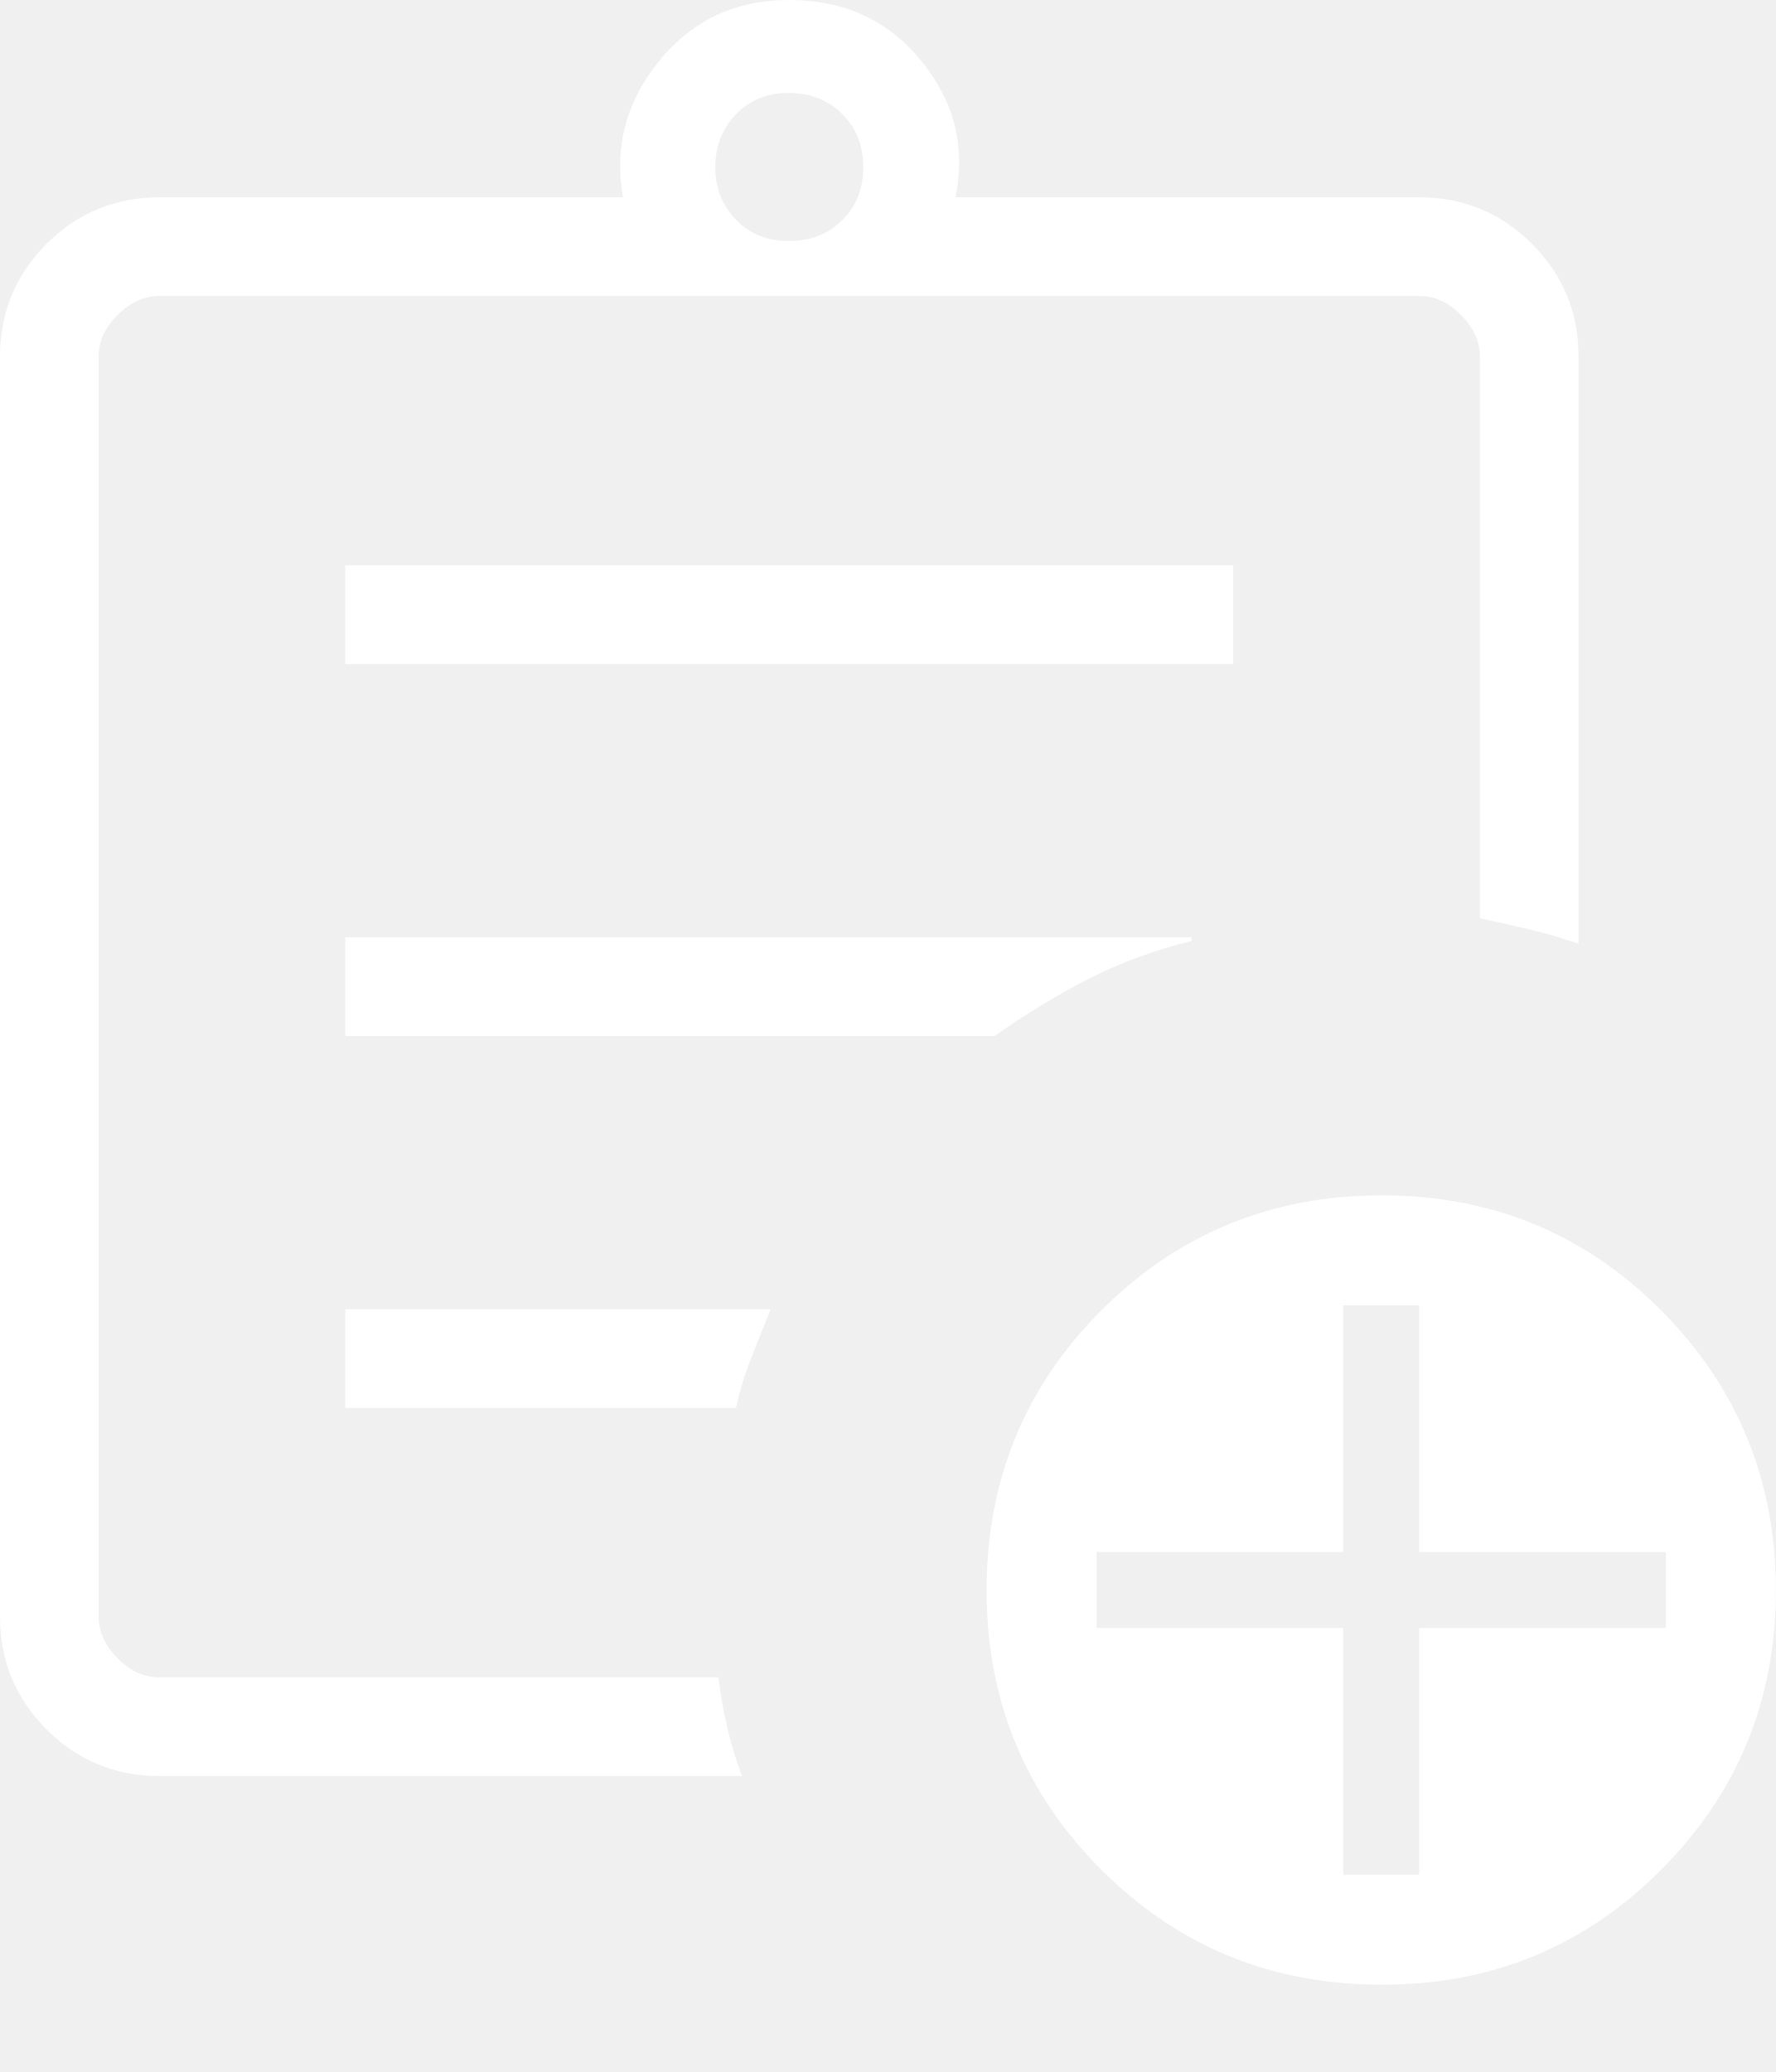
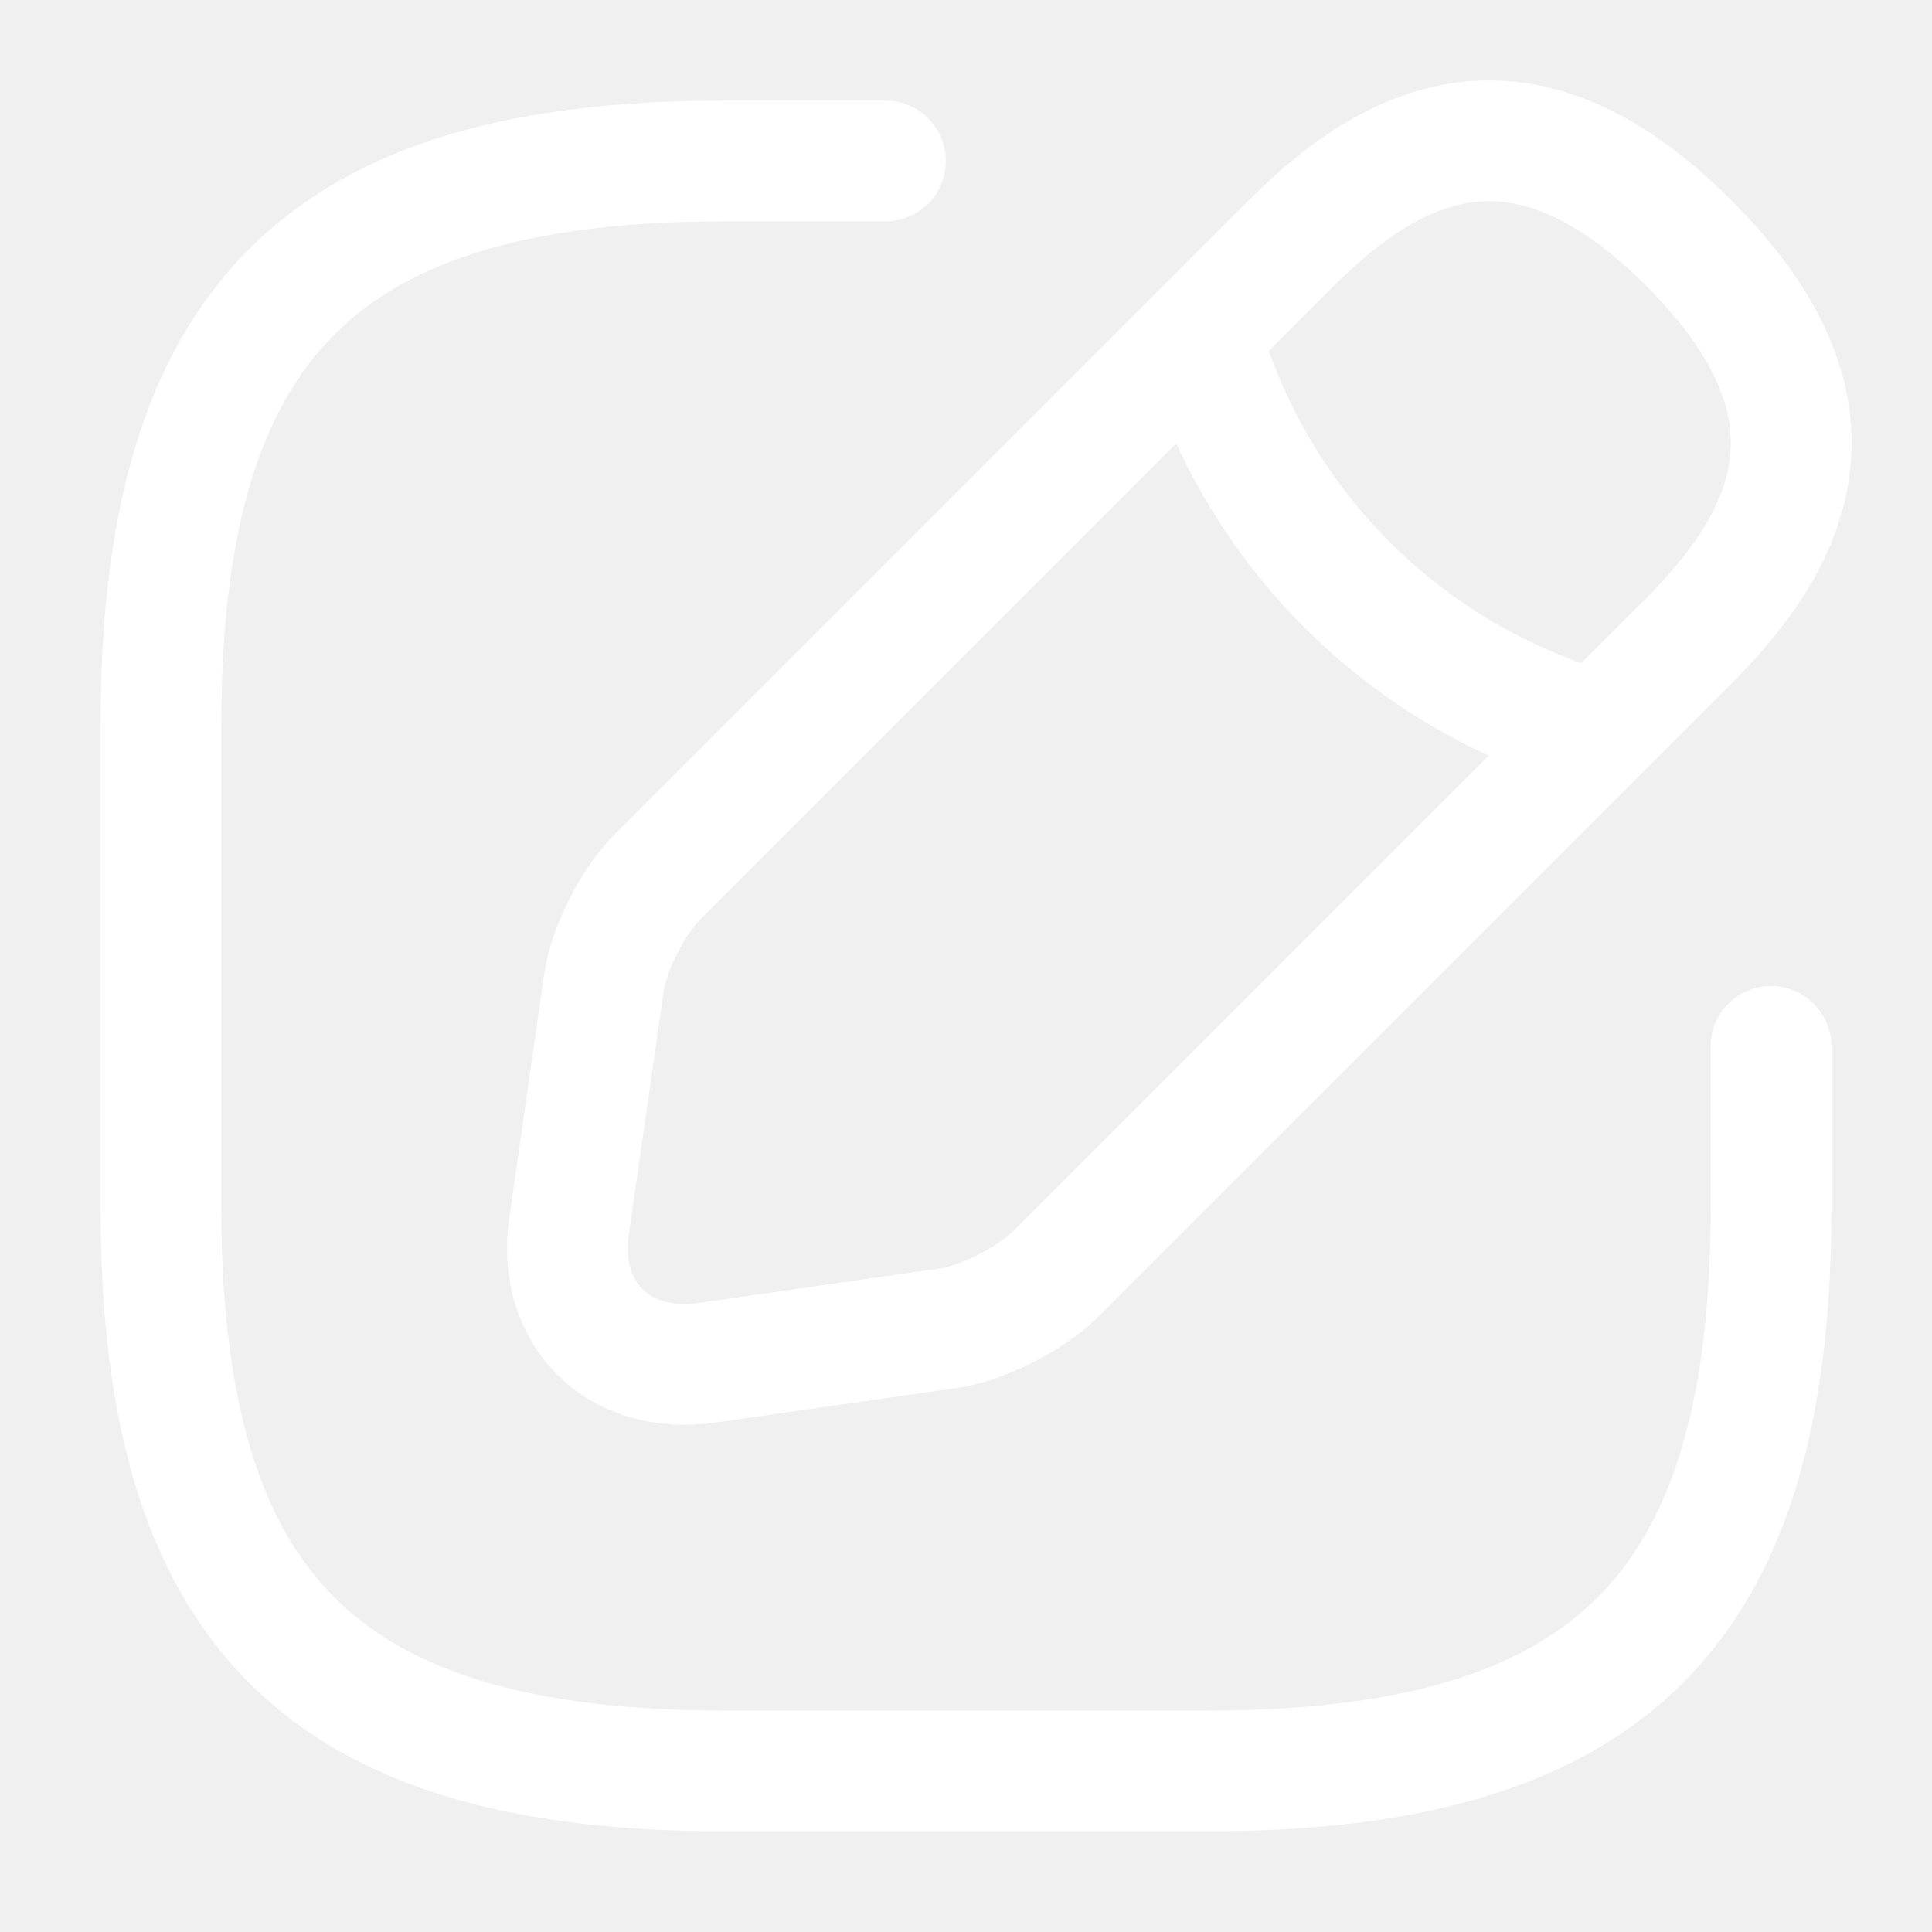
- <svg xmlns="http://www.w3.org/2000/svg" width="18" height="21" viewBox="0 0 18 21" fill="none">
-   <path d="M1.615 18C1.168 18 0.787 17.843 0.472 17.528C0.157 17.213 0 16.832 0 16.385V3.615C0 3.168 0.157 2.787 0.472 2.472C0.787 2.157 1.168 2 1.615 2H6.315C6.224 1.49 6.347 1.029 6.682 0.617C7.017 0.205 7.457 -0.001 8 1.61551e-06C8.557 1.61551e-06 9.003 0.206 9.338 0.617C9.673 1.028 9.789 1.489 9.685 2H14.385C14.832 2 15.213 2.157 15.528 2.472C15.843 2.787 16 3.168 16 3.615V9.565C15.825 9.505 15.657 9.456 15.496 9.418C15.335 9.38 15.17 9.343 15 9.306V3.616C15 3.462 14.936 3.321 14.808 3.192C14.68 3.063 14.539 2.999 14.385 3H1.615C1.462 3 1.321 3.064 1.192 3.192C1.063 3.32 0.999 3.461 1 3.615V16.385C1 16.538 1.064 16.679 1.192 16.808C1.32 16.937 1.461 17.001 1.615 17H7.281C7.305 17.187 7.336 17.36 7.374 17.521C7.412 17.682 7.461 17.841 7.521 18H1.615ZM1 16V17V3V9.306V9.231V16ZM3.5 14.27H7.46C7.497 14.099 7.547 13.933 7.61 13.773C7.673 13.613 7.74 13.445 7.81 13.269H3.5V14.27ZM3.5 10.5H10.08C10.409 10.269 10.732 10.074 11.05 9.913C11.368 9.752 11.71 9.627 12.077 9.537V9.5H3.5V10.5ZM3.5 6.73H12.5V5.73H3.5V6.73ZM8 2.443C8.217 2.443 8.396 2.372 8.538 2.231C8.68 2.09 8.751 1.91 8.75 1.693C8.749 1.476 8.678 1.297 8.537 1.156C8.396 1.015 8.217 0.944 8 0.942C7.783 0.94 7.604 1.011 7.463 1.155C7.322 1.299 7.251 1.478 7.25 1.692C7.249 1.906 7.32 2.085 7.463 2.23C7.606 2.375 7.785 2.446 8 2.443ZM14 20.115C12.886 20.115 11.941 19.727 11.164 18.951C10.387 18.175 9.999 17.23 10 16.115C10.001 15 10.389 14.055 11.164 13.28C11.939 12.505 12.885 12.116 14 12.115C15.115 12.114 16.061 12.502 16.836 13.28C17.611 14.058 17.999 15.003 18 16.115C18.001 17.227 17.613 18.172 16.836 18.951C16.059 19.73 15.114 20.118 14 20.115ZM13.615 19H14.385V16.5H16.885V15.73H14.385V13.23H13.615V15.73H11.115V16.5H13.615V19Z" fill="white" />
+ <svg xmlns="http://www.w3.org/2000/svg" viewBox="0 0 16 16" fill="none">
+   <path d="M7.333 1.333H6C2.667 1.333 1.333 2.666 1.333 6V10C1.333 13.333 2.667 14.666 6 14.666H10C13.334 14.666 14.667 13.333 14.667 10V8.666" stroke="white" stroke-linecap="round" stroke-linejoin="round" />
+   <path d="M10.693 2.014L5.44 7.267C5.24 7.467 5.04 7.86 5 8.147L4.713 10.153C4.607 10.88 5.12 11.387 5.847 11.287L7.853 11C8.133 10.96 8.527 10.76 8.733 10.56L13.987 5.307C14.893 4.4 15.32 3.347 13.987 2.014C12.653 0.68 11.6 1.107 10.693 2.014Z" stroke="white" stroke-miterlimit="10" stroke-linecap="round" stroke-linejoin="round" />
+   <path d="M9.94 2.767C10.387 4.36 11.633 5.607 13.233 6.06" stroke="white" stroke-miterlimit="10" stroke-linecap="round" stroke-linejoin="round" />
</svg>
